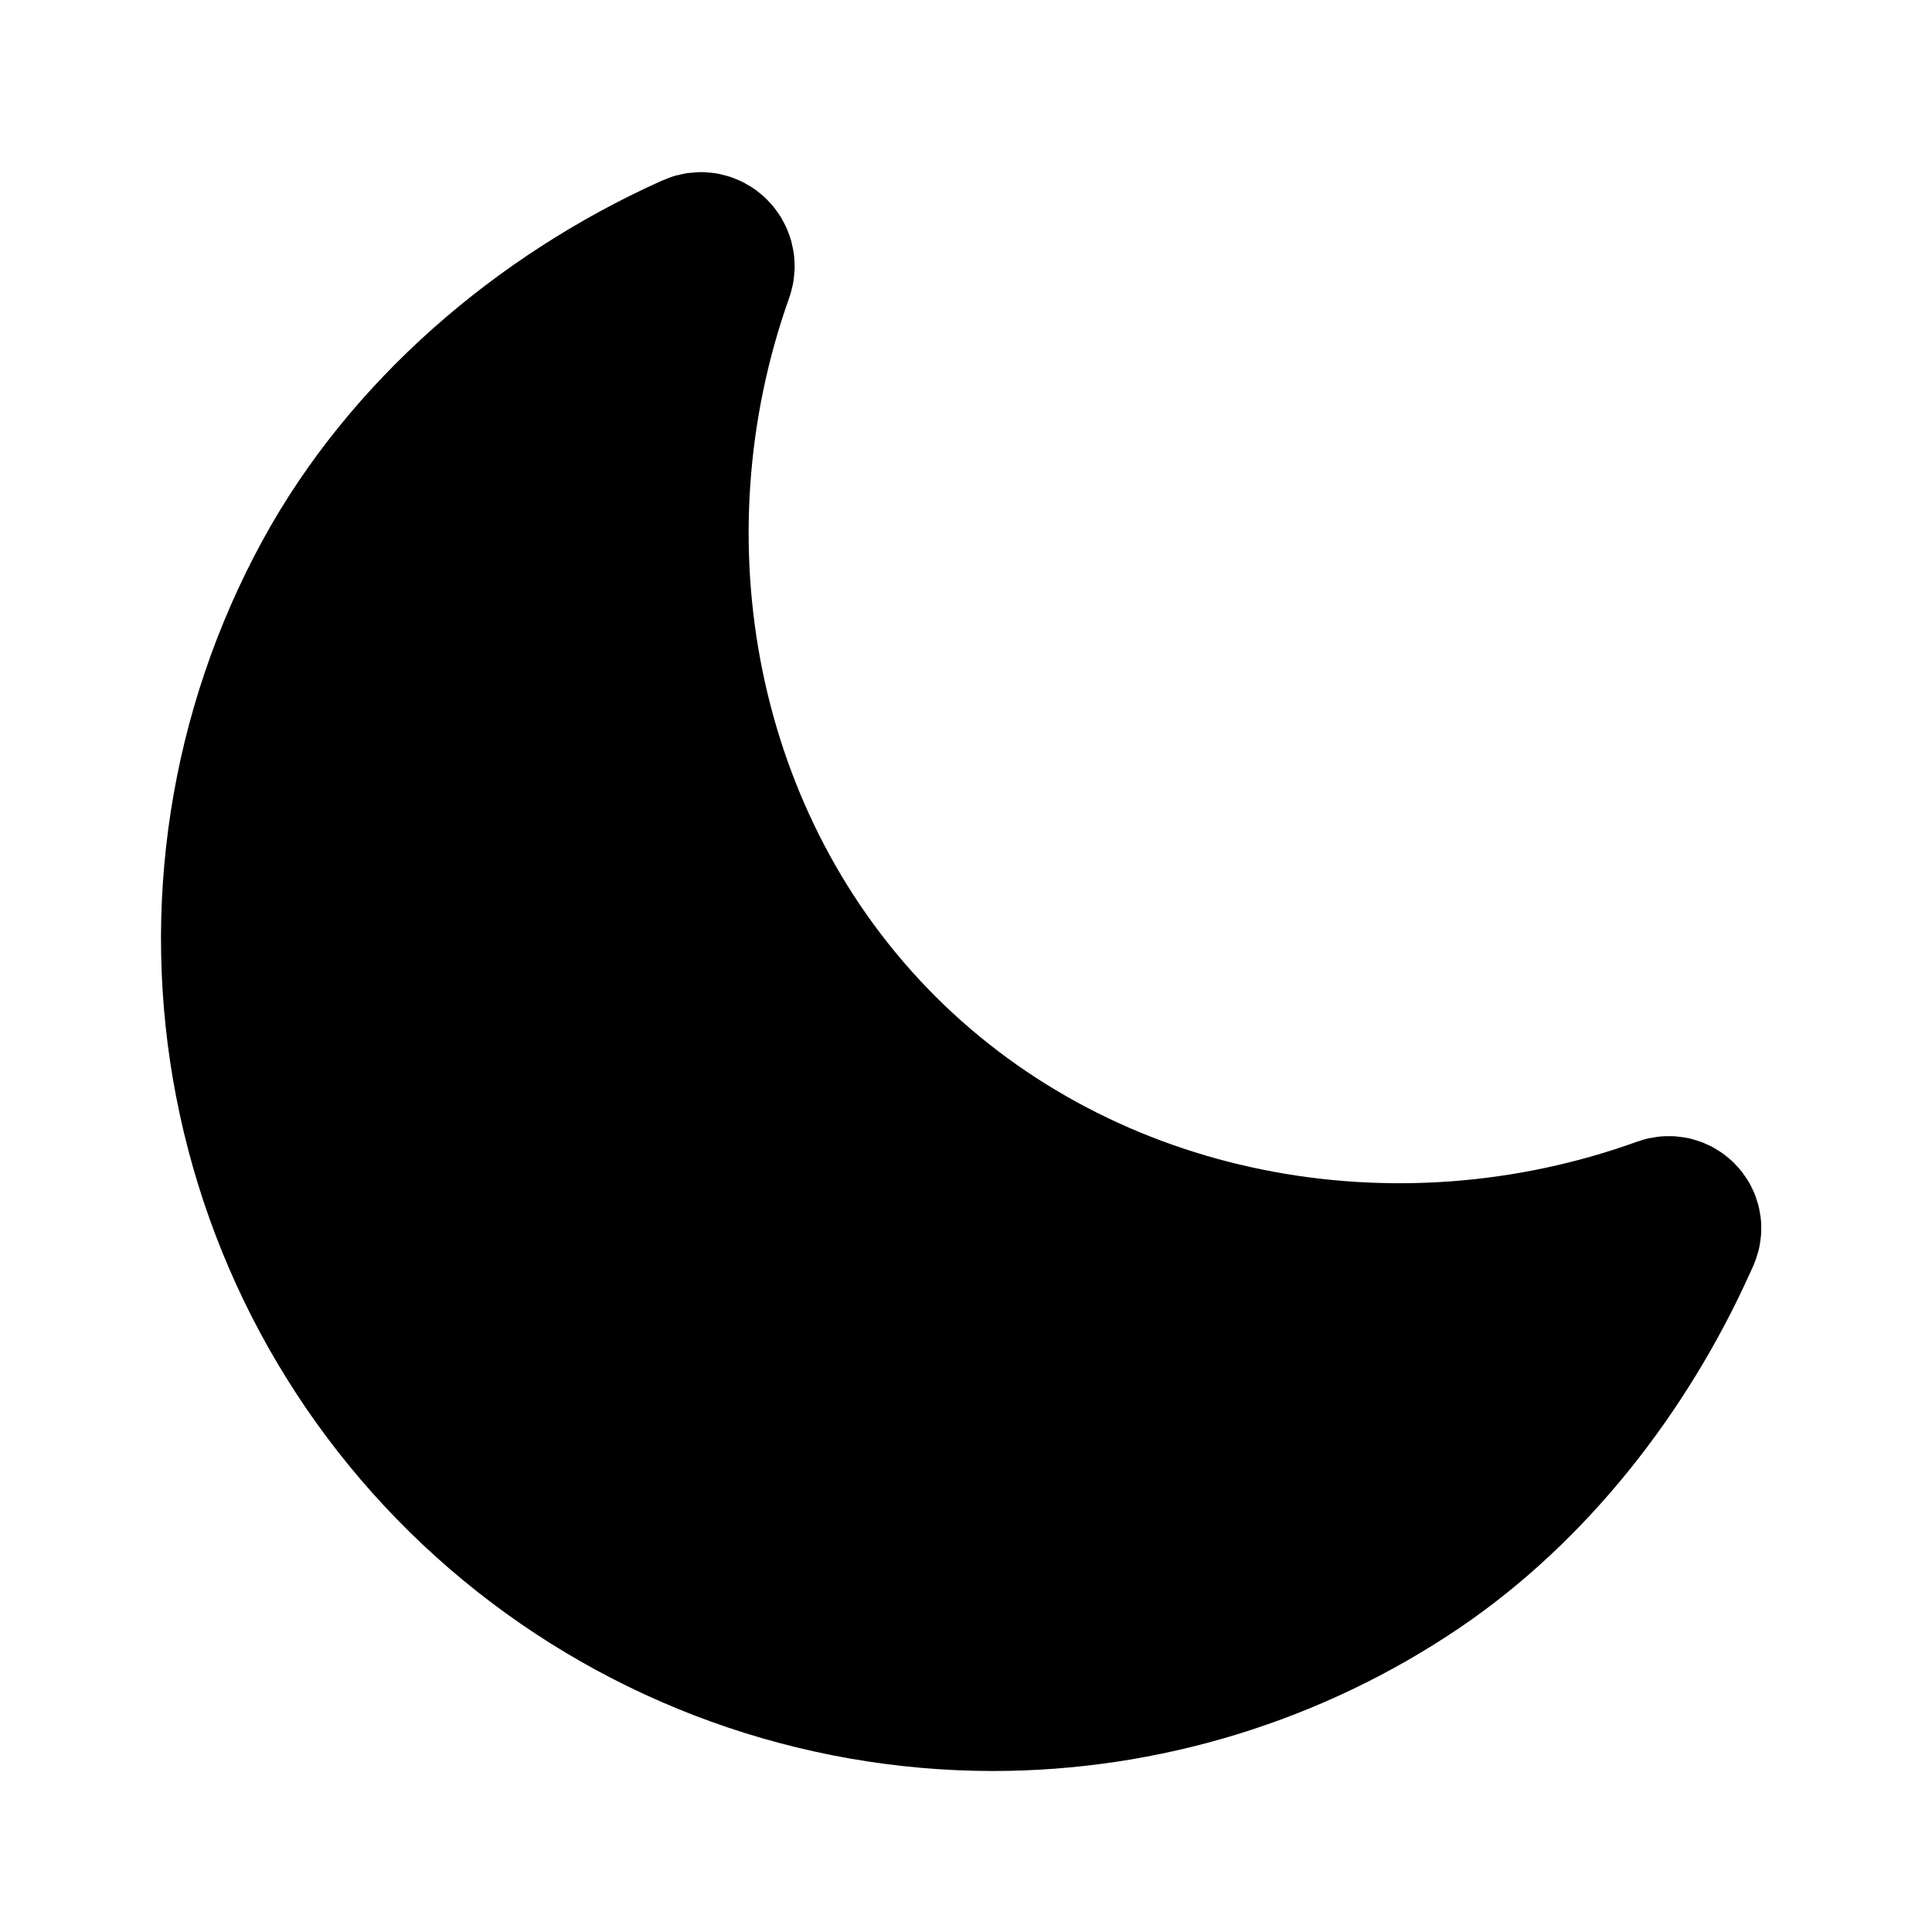
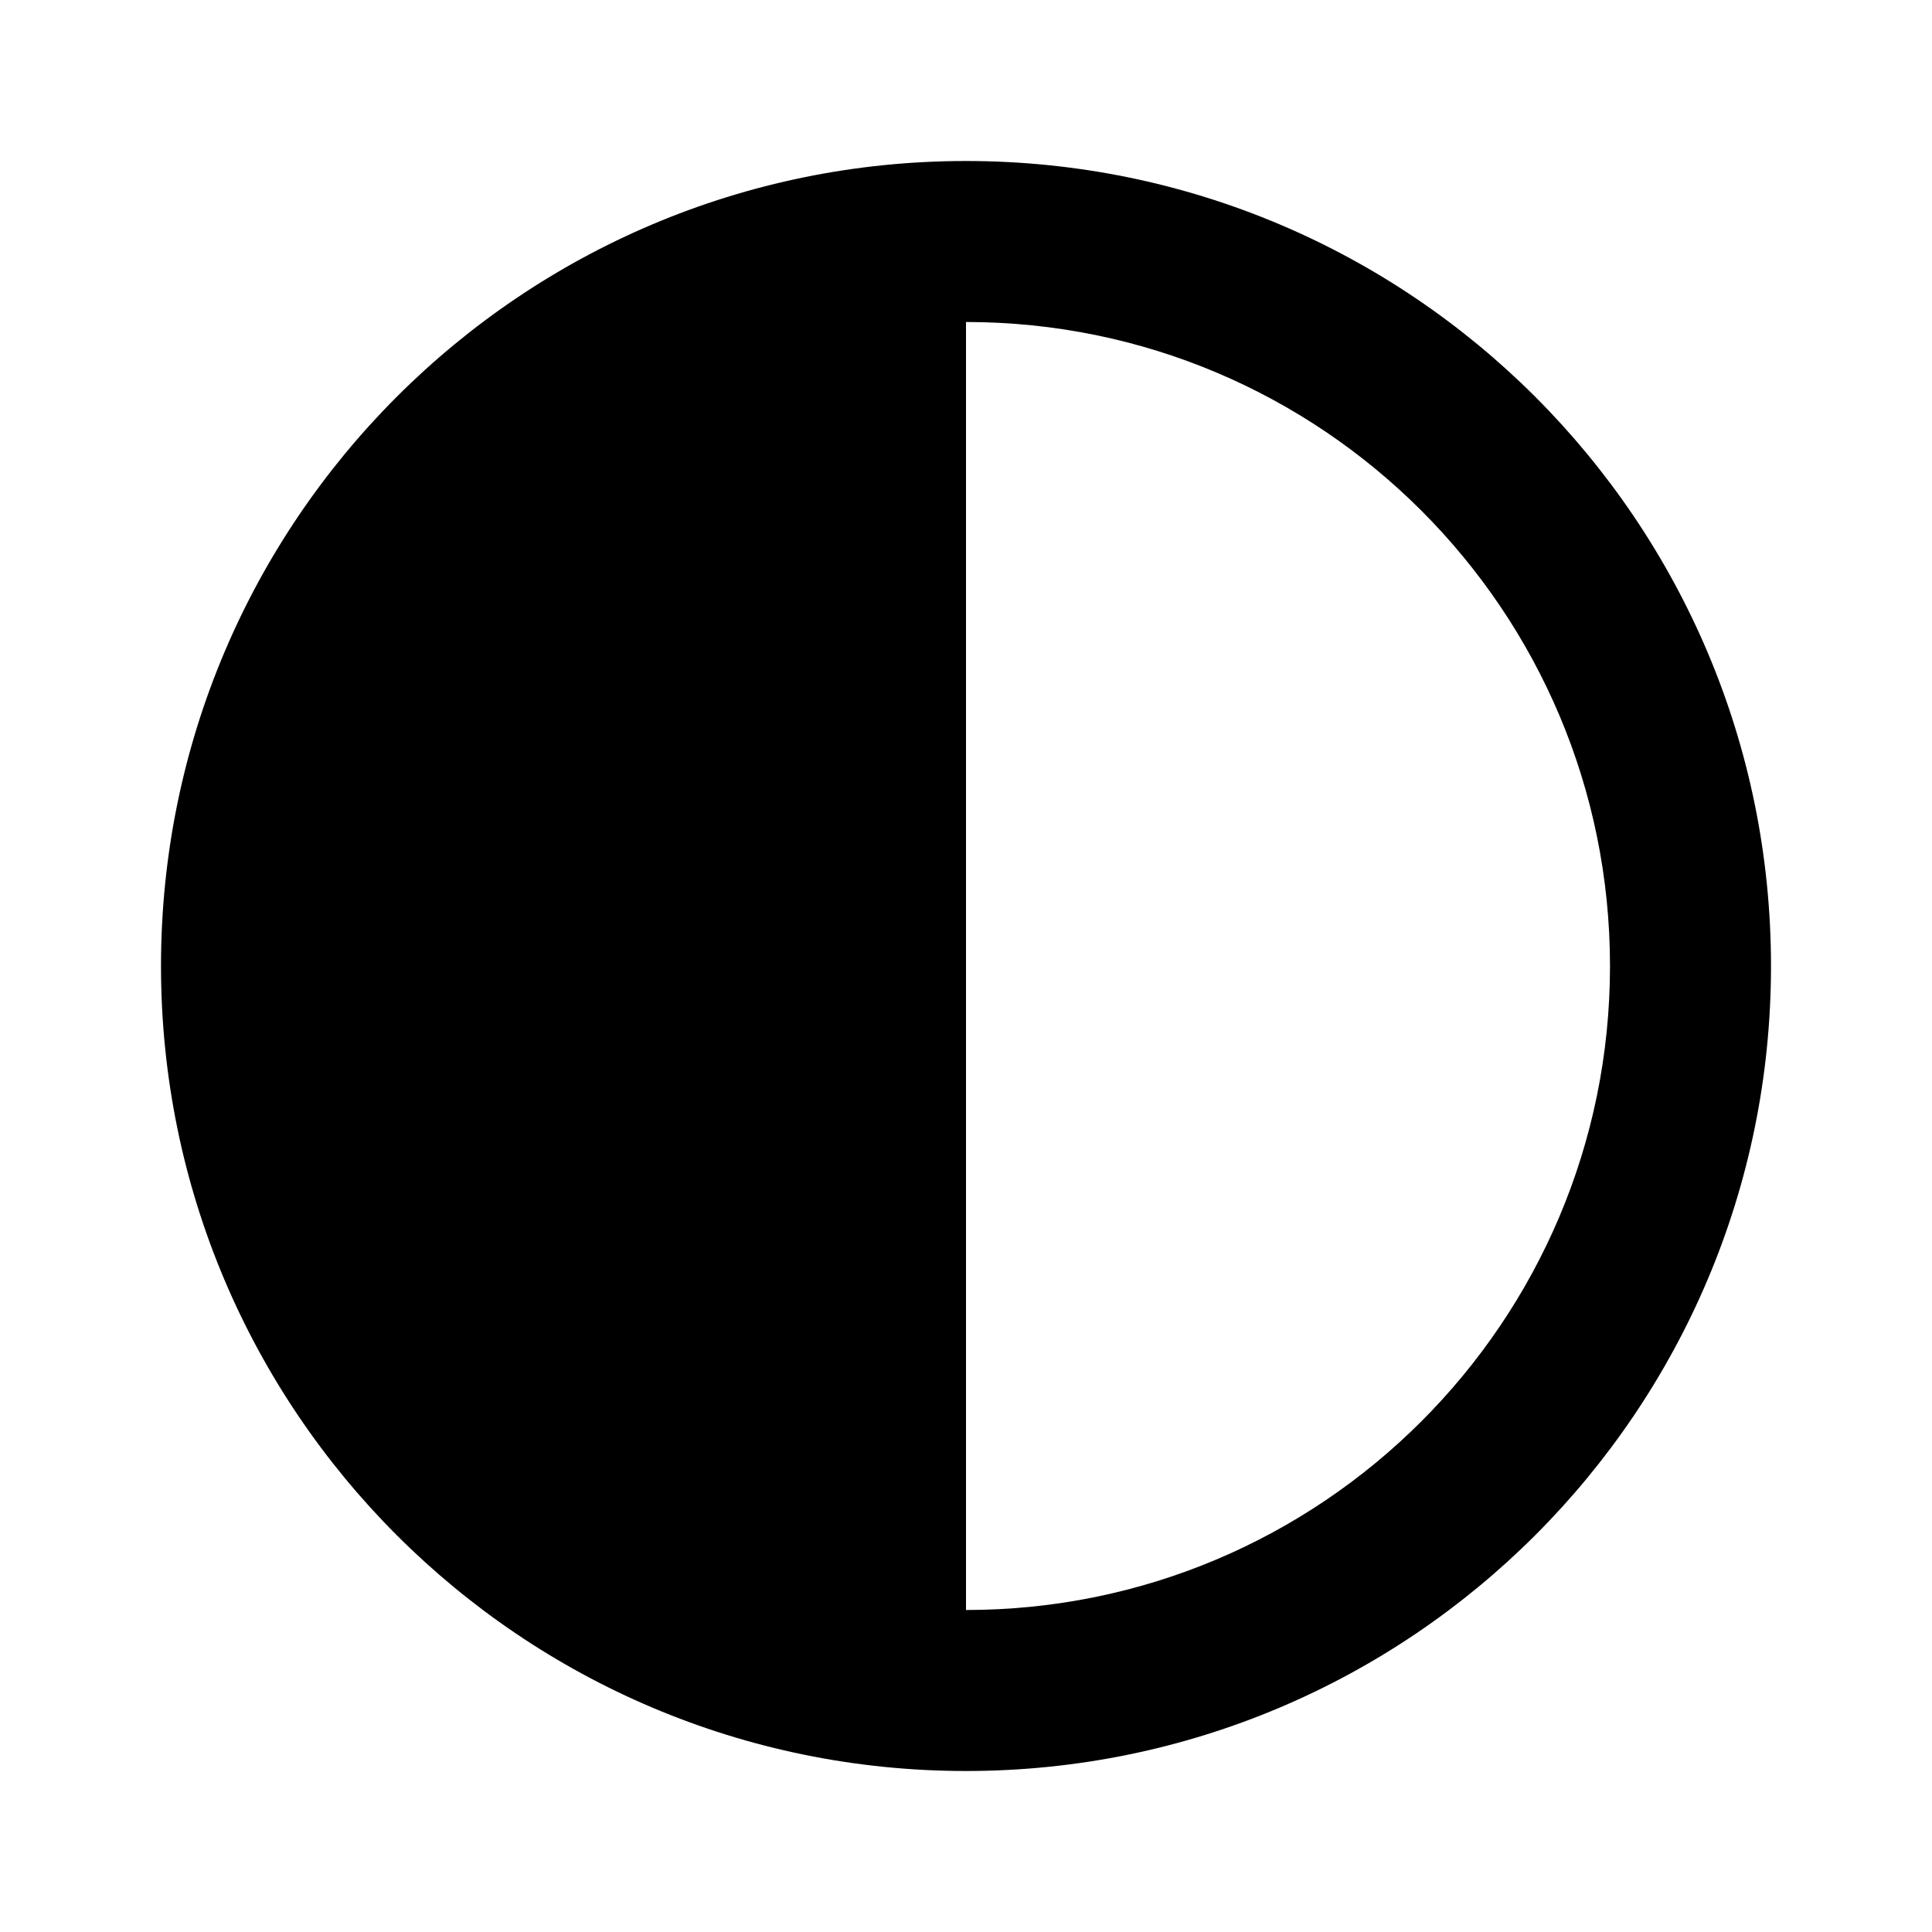
- <svg xmlns="http://www.w3.org/2000/svg" width="800px" height="800px" viewBox="0 0 24 24" fill="currentColor">
-   <path d="M20.867 15.316C20.919 15.198 20.801 15.079 20.679 15.122V15.122C17.317 16.337 13.45 15.62 10.912 13.084C8.387 10.559 7.669 6.717 8.861 3.366V3.366C8.911 3.227 8.774 3.093 8.64 3.153C8.631 3.157 8.622 3.161 8.613 3.165C6.758 4.003 5.107 5.417 4.137 7.197C3.1 9.101 2.758 11.306 3.17 13.434C3.581 15.562 4.72 17.481 6.392 18.861C8.064 20.241 10.163 20.998 12.332 21C14.196 21 16.018 20.442 17.563 19.399C18.989 18.435 20.119 16.976 20.831 15.396C20.843 15.37 20.855 15.343 20.867 15.316Z" stroke="currentColor" stroke-width="2" stroke-linecap="round" stroke-linejoin="round" />
+ <svg xmlns="http://www.w3.org/2000/svg" width="800px" height="800px" viewBox="0 0 24 24" version="1.1">
+   <g id="🔍-Product-Icons" stroke="none" stroke-width="1" fill="none" fill-rule="evenodd">
+     <g id="ic_fluent_dark_theme_24_filled" fill="currentColor" fill-rule="nonzero">
+       <path d="M12,22 C17.523,22 22,17.523 22,12 C22,6.477 17.523,2 12,2 C6.477,2 2,6.477 2,12 C2,17.523 6.477,22 12,22 Z M12,20 L12,4 C16.418,4 20,7.582 20,12 C20,16.418 16.418,20 12,20 Z" id="🎨-Color">
+ 
+ </path>
+     </g>
+   </g>
</svg>
